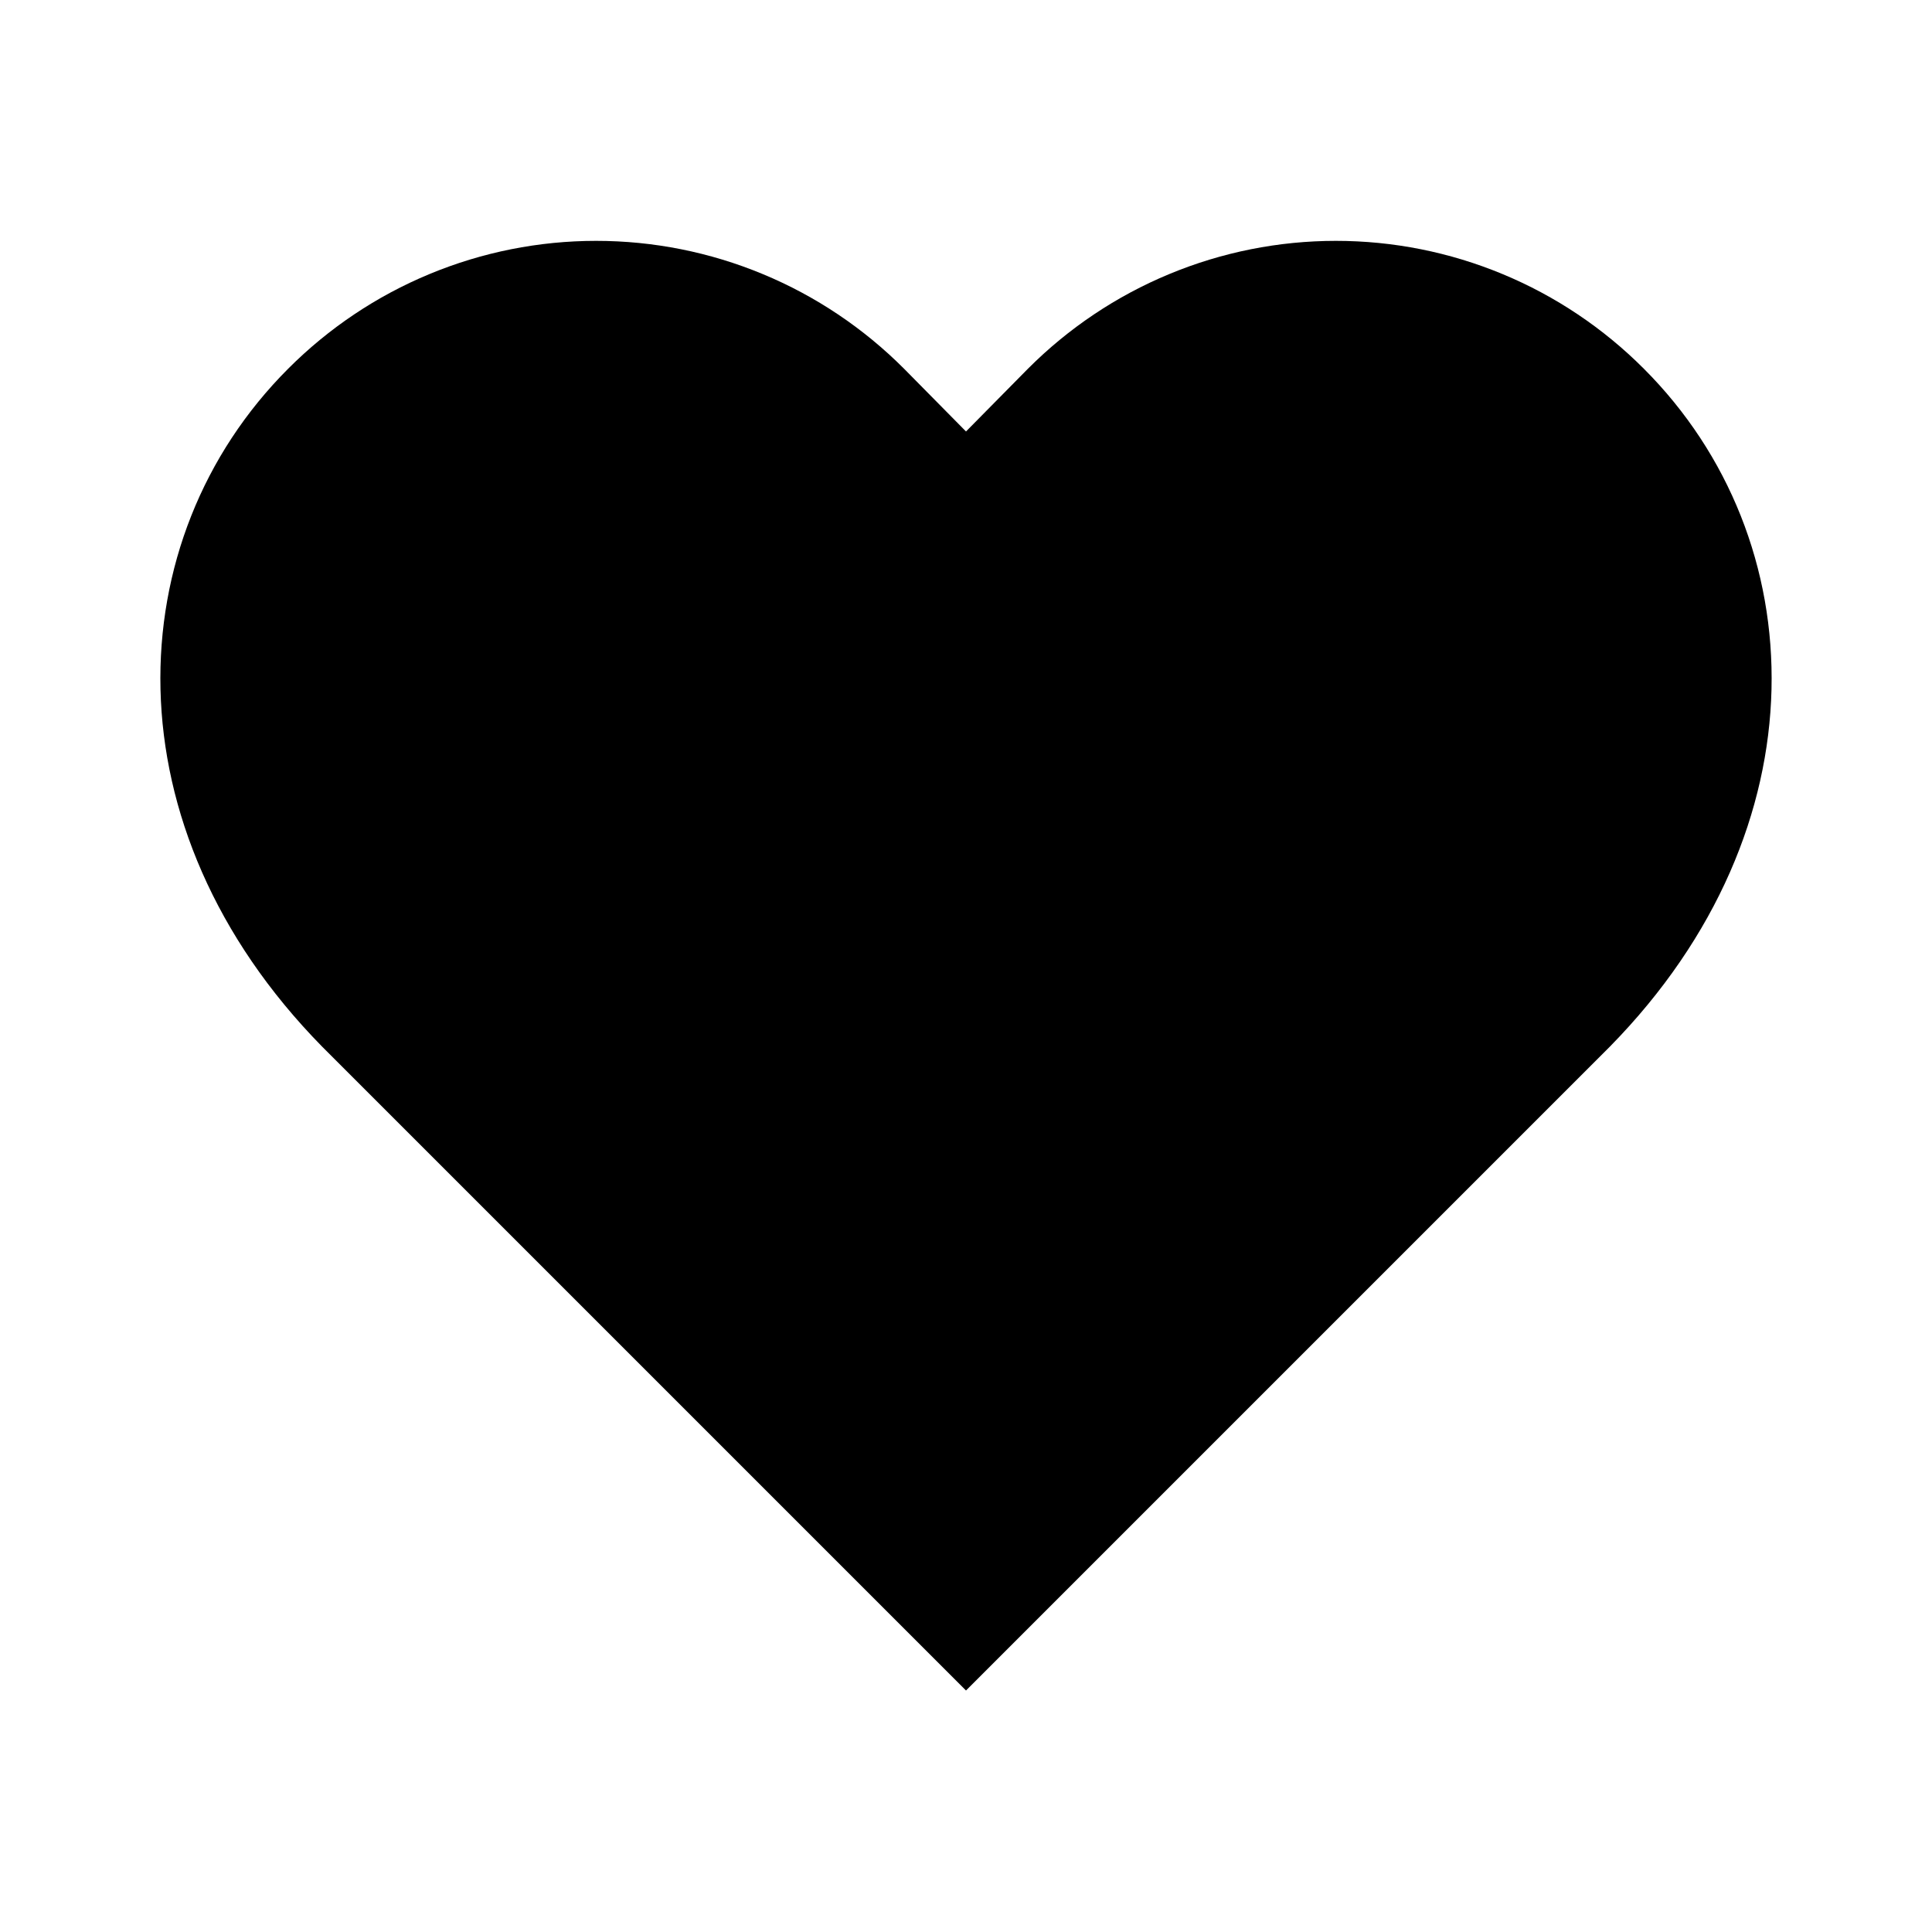
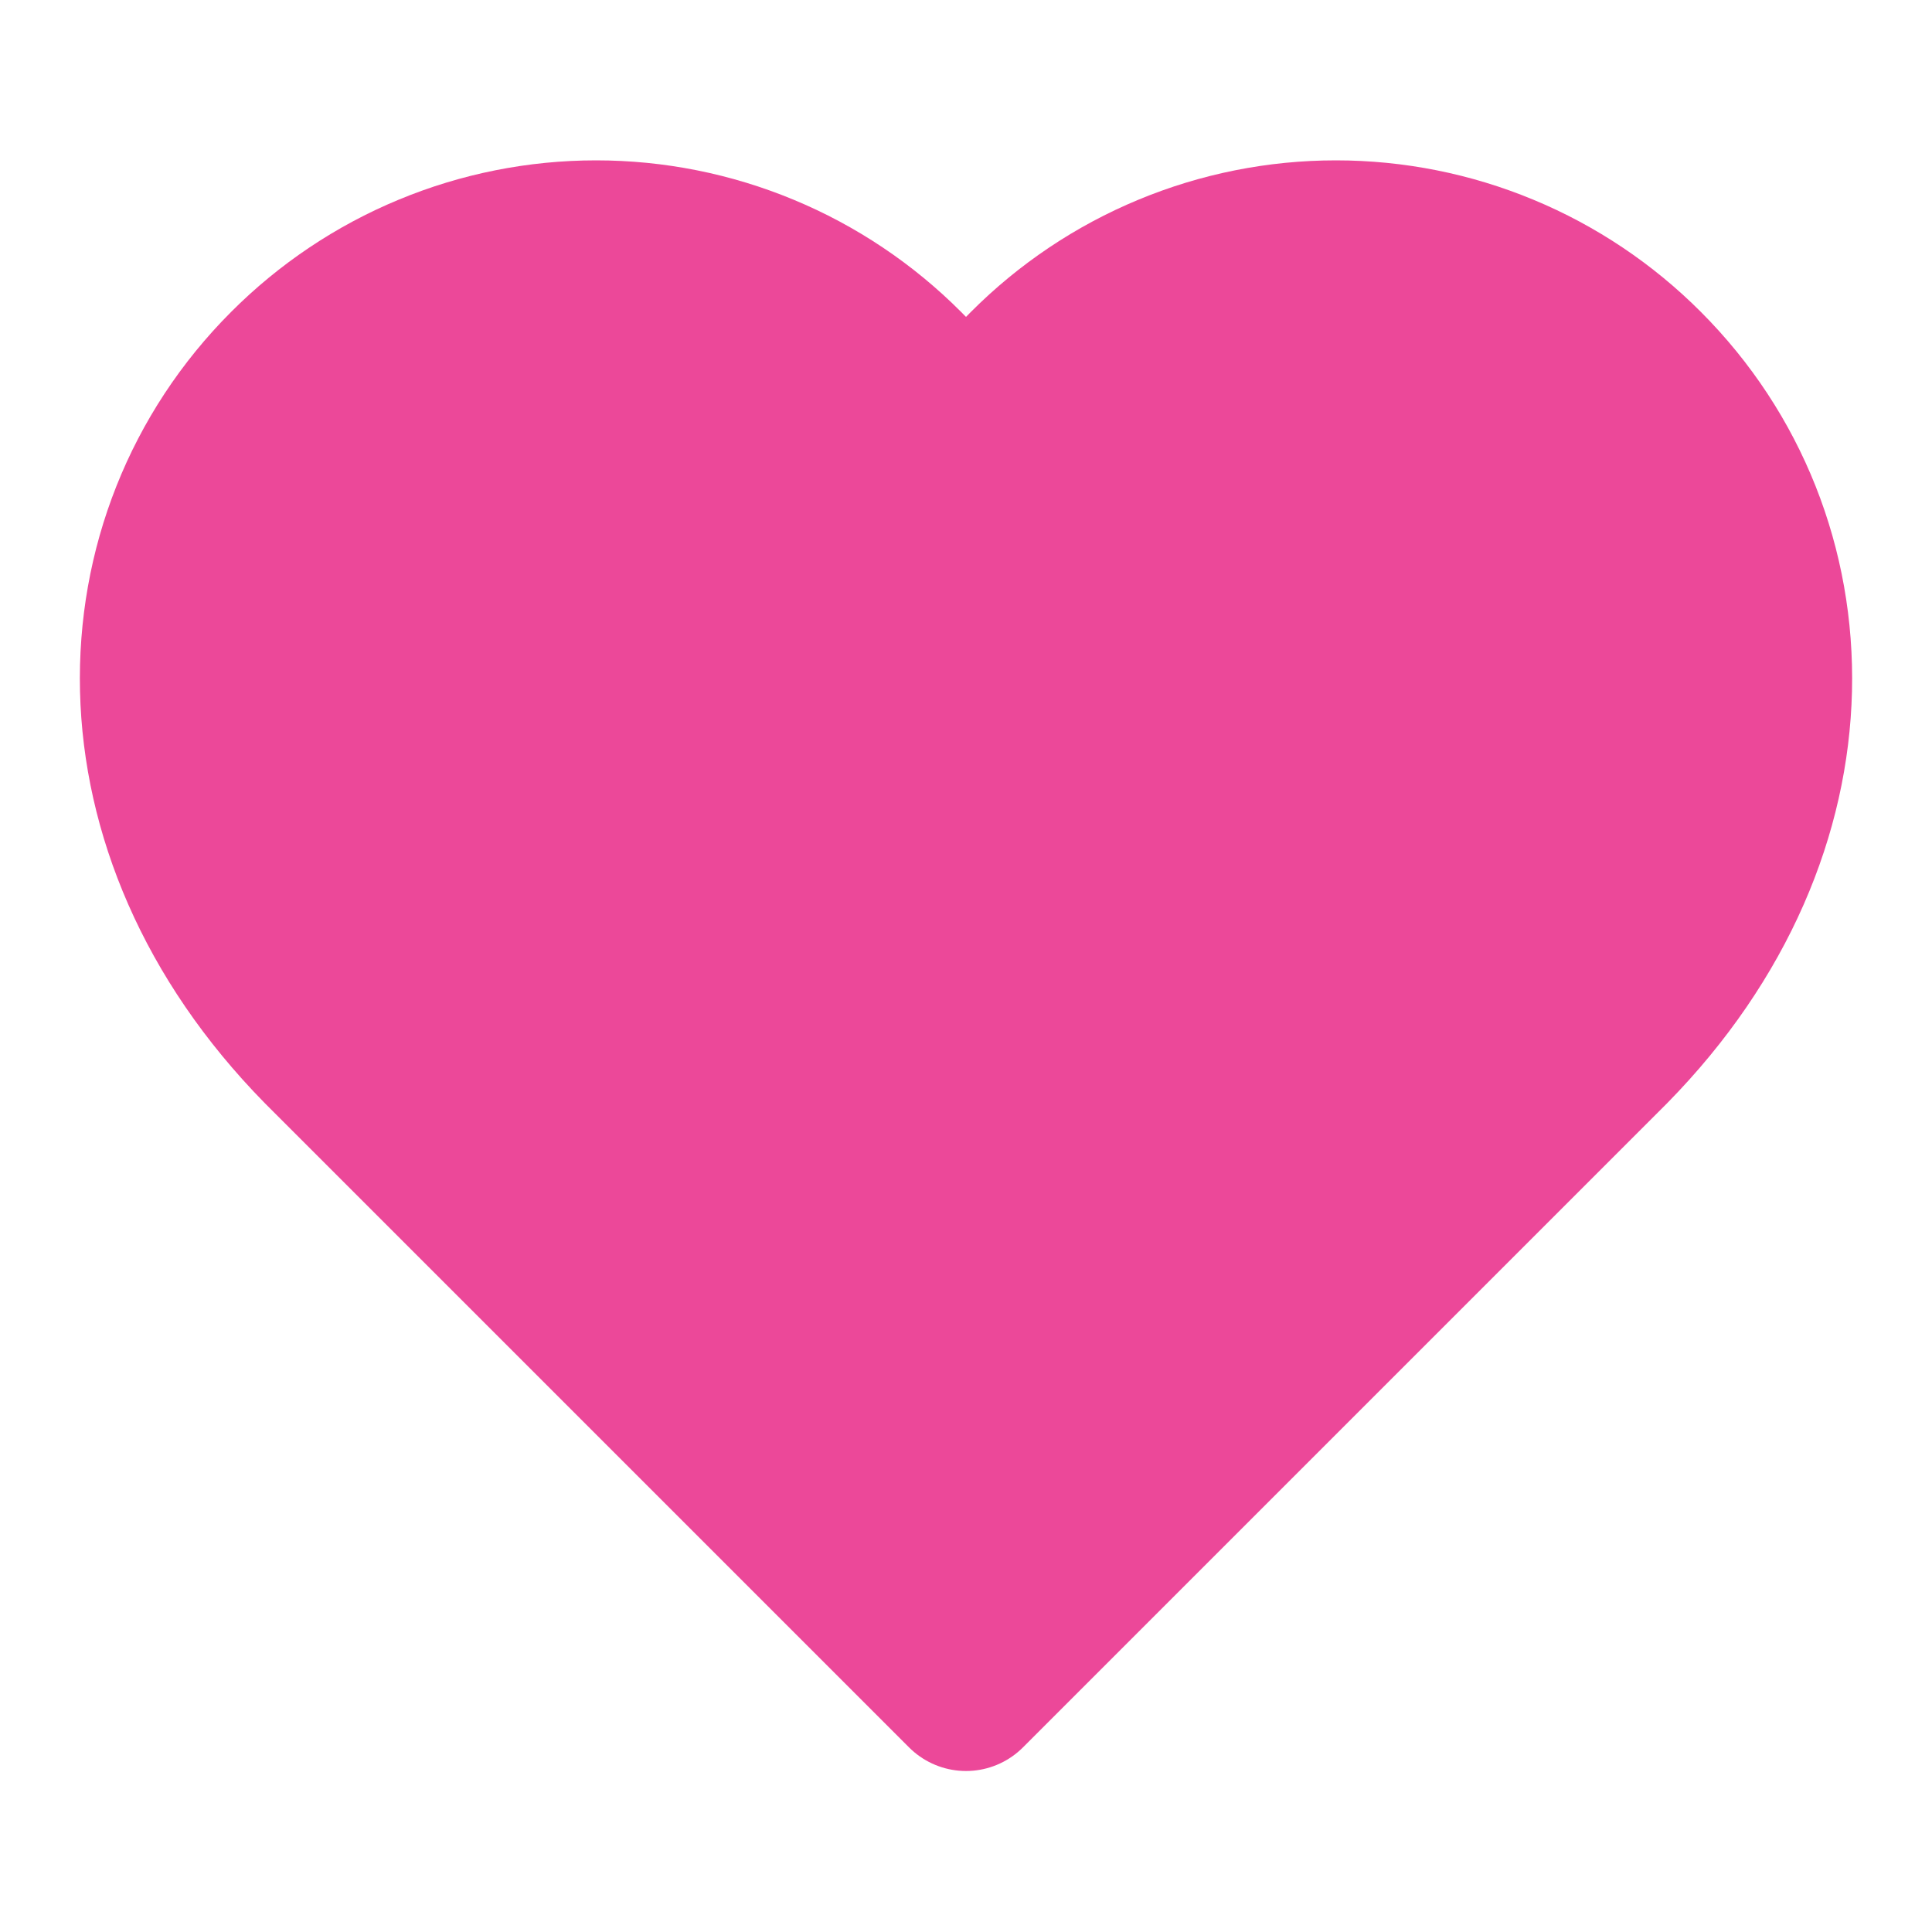
- <svg xmlns="http://www.w3.org/2000/svg" width="current" height="current" viewBox="0 0 24 24" fill="currentColor" strok="currentColor">
-   <path d="M20.42 4.58C19.918 4.077 19.322 3.677 18.666 3.405C18.009 3.132 17.306 2.992 16.595 2.992C15.884 2.992 15.181 3.132 14.524 3.405C13.868 3.677 13.272 4.077 12.77 4.58L12 5.36L11.23 4.58C10.728 4.077 10.132 3.677 9.476 3.405C8.819 3.132 8.116 2.992 7.405 2.992C6.694 2.992 5.991 3.132 5.334 3.405C4.678 3.677 4.082 4.077 3.58 4.58C1.46 6.7 1.33 10.28 4 13L12 21L20 13C22.67 10.28 22.54 6.7 20.42 4.58Z" fill="currentColor" stroke="none" stroke-width="2" stroke-linecap="round" stroke-linejoin="round" />
+ <svg xmlns="http://www.w3.org/2000/svg" width="current" height="current" viewBox="0 0 24 24" fill="none">
+   <path d="M20.42 4.58C19.918 4.077 19.322 3.677 18.666 3.405C18.009 3.132 17.306 2.992 16.595 2.992C15.884 2.992 15.181 3.132 14.524 3.405C13.868 3.677 13.272 4.077 12.77 4.58L12 5.36L11.23 4.58C10.728 4.077 10.132 3.677 9.476 3.405C8.819 3.132 8.116 2.992 7.405 2.992C6.694 2.992 5.991 3.132 5.334 3.405C4.678 3.677 4.082 4.077 3.58 4.58C1.46 6.7 1.33 10.28 4 13L12 21L20 13C22.67 10.28 22.54 6.7 20.42 4.58Z" fill="#EC4899" stroke="#EC4899" stroke-width="2" stroke-linecap="round" stroke-linejoin="round" />
</svg>
